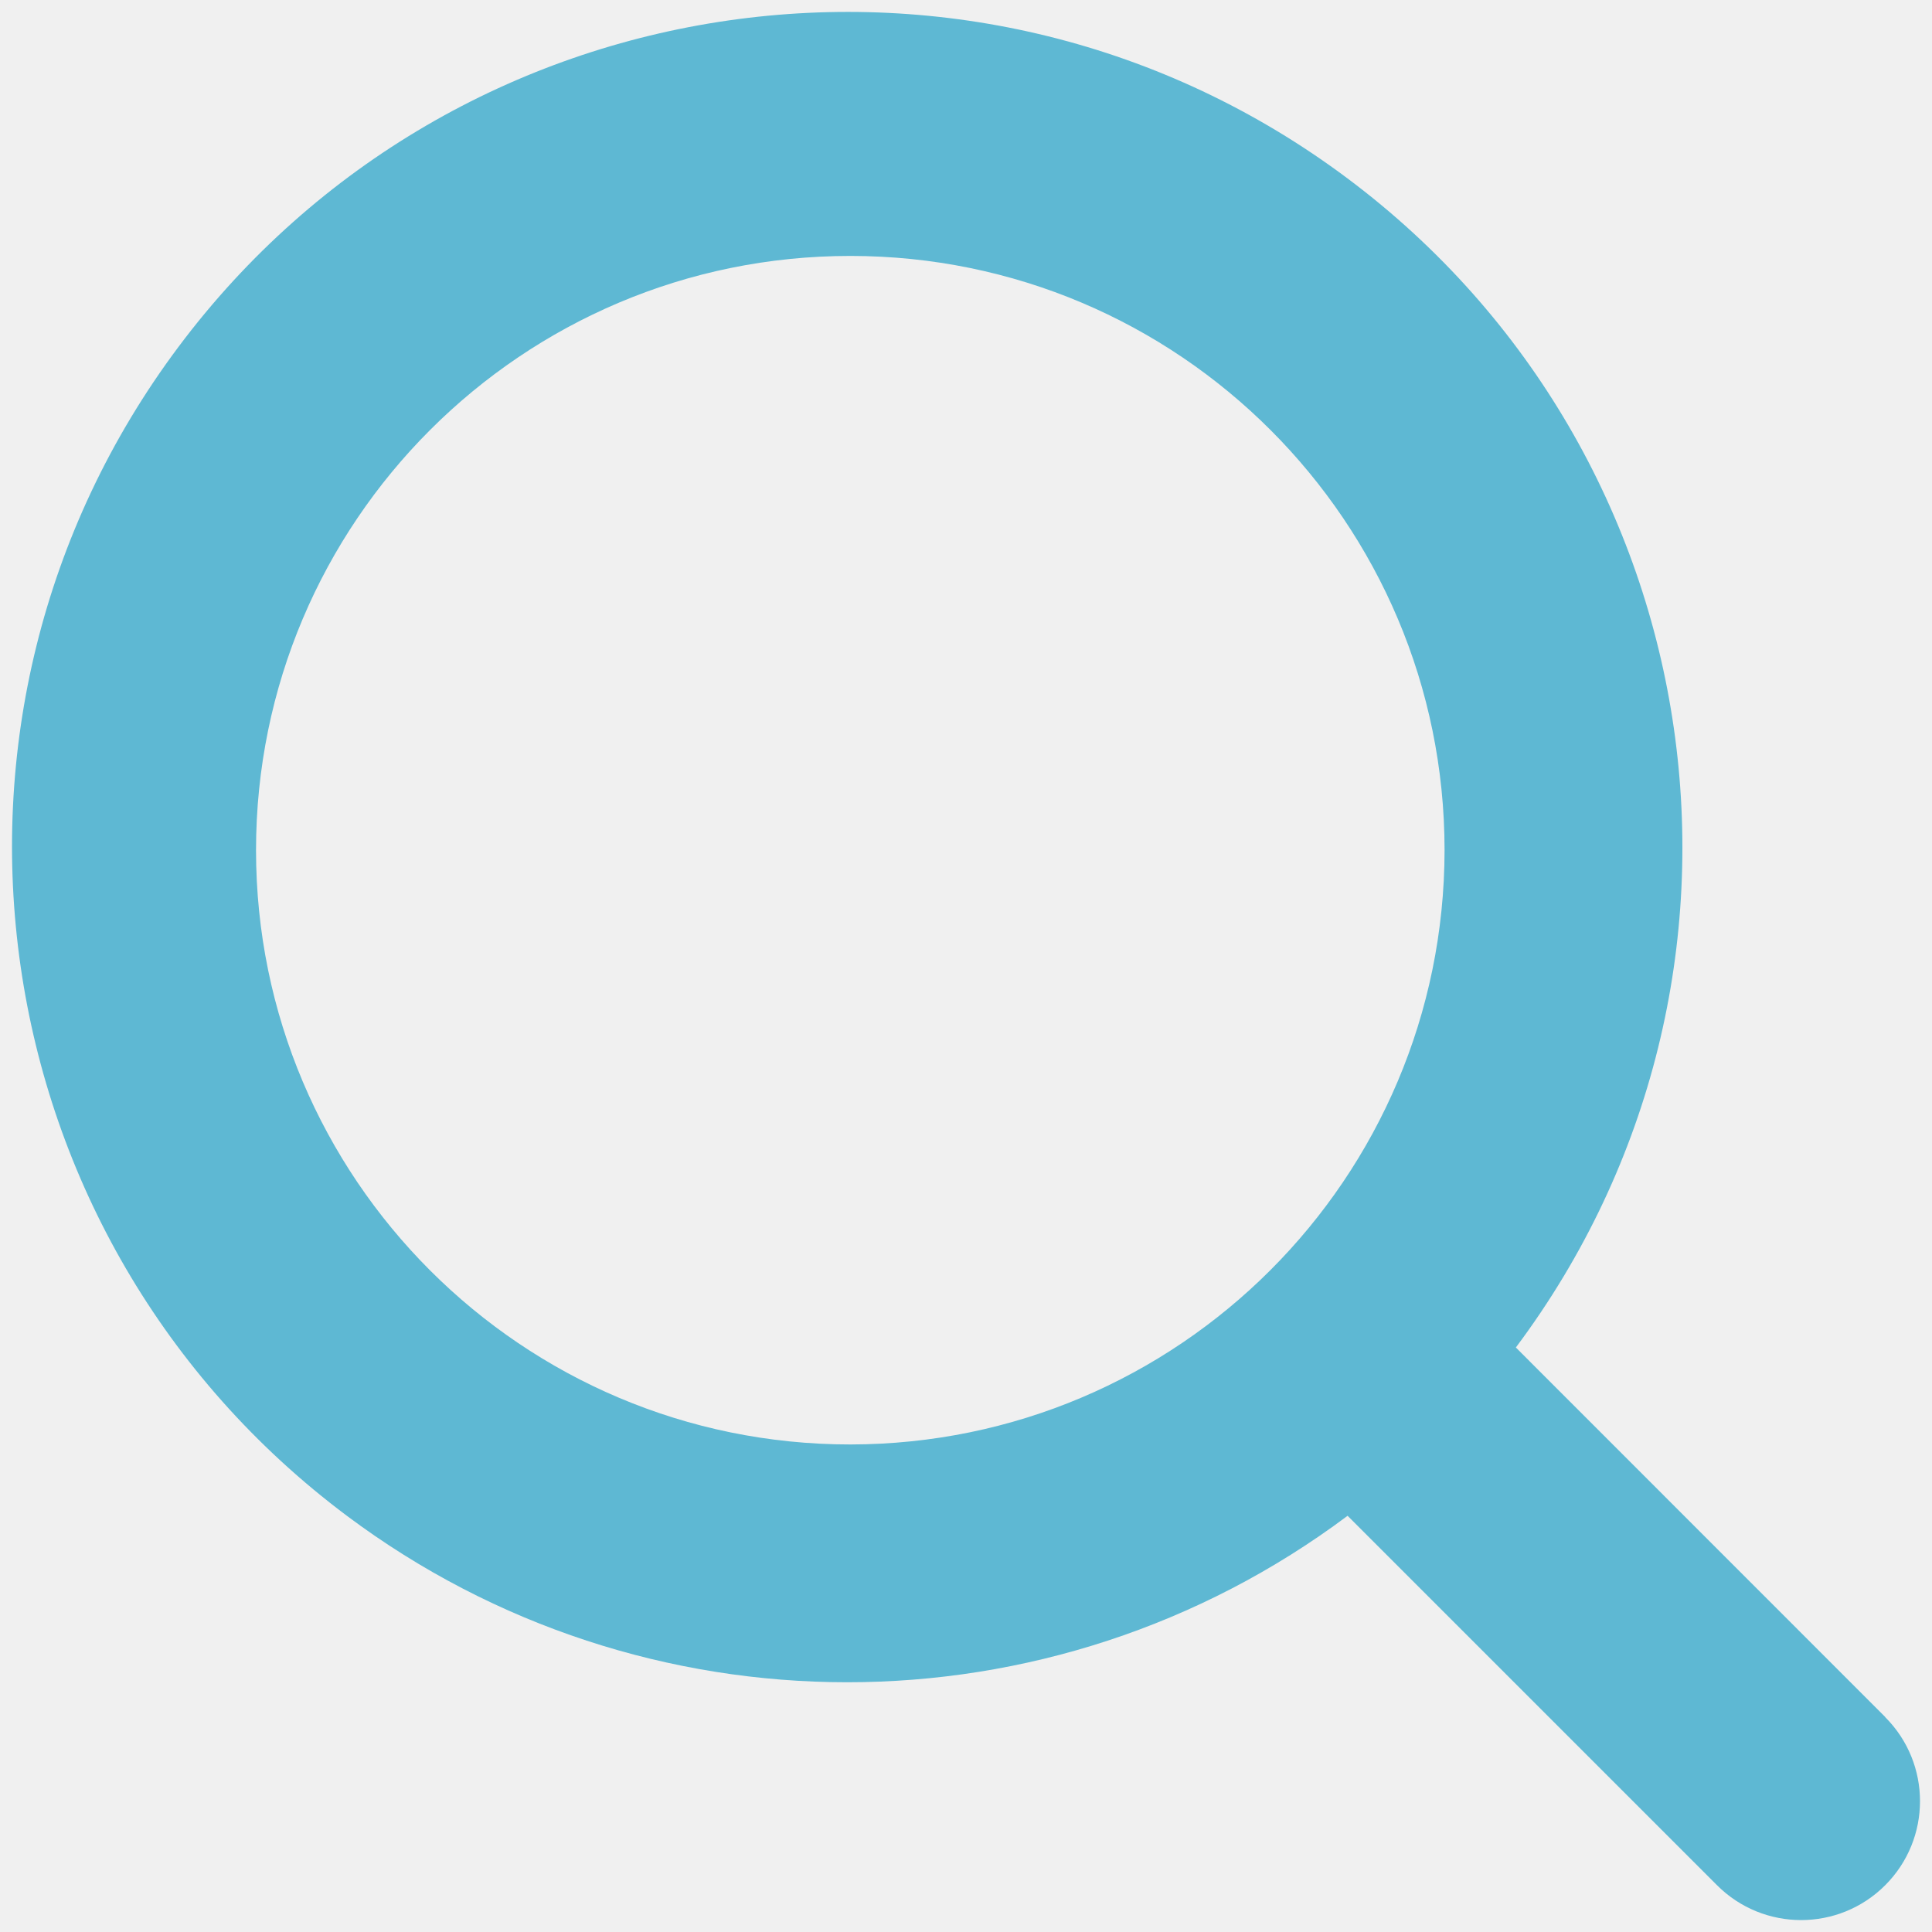
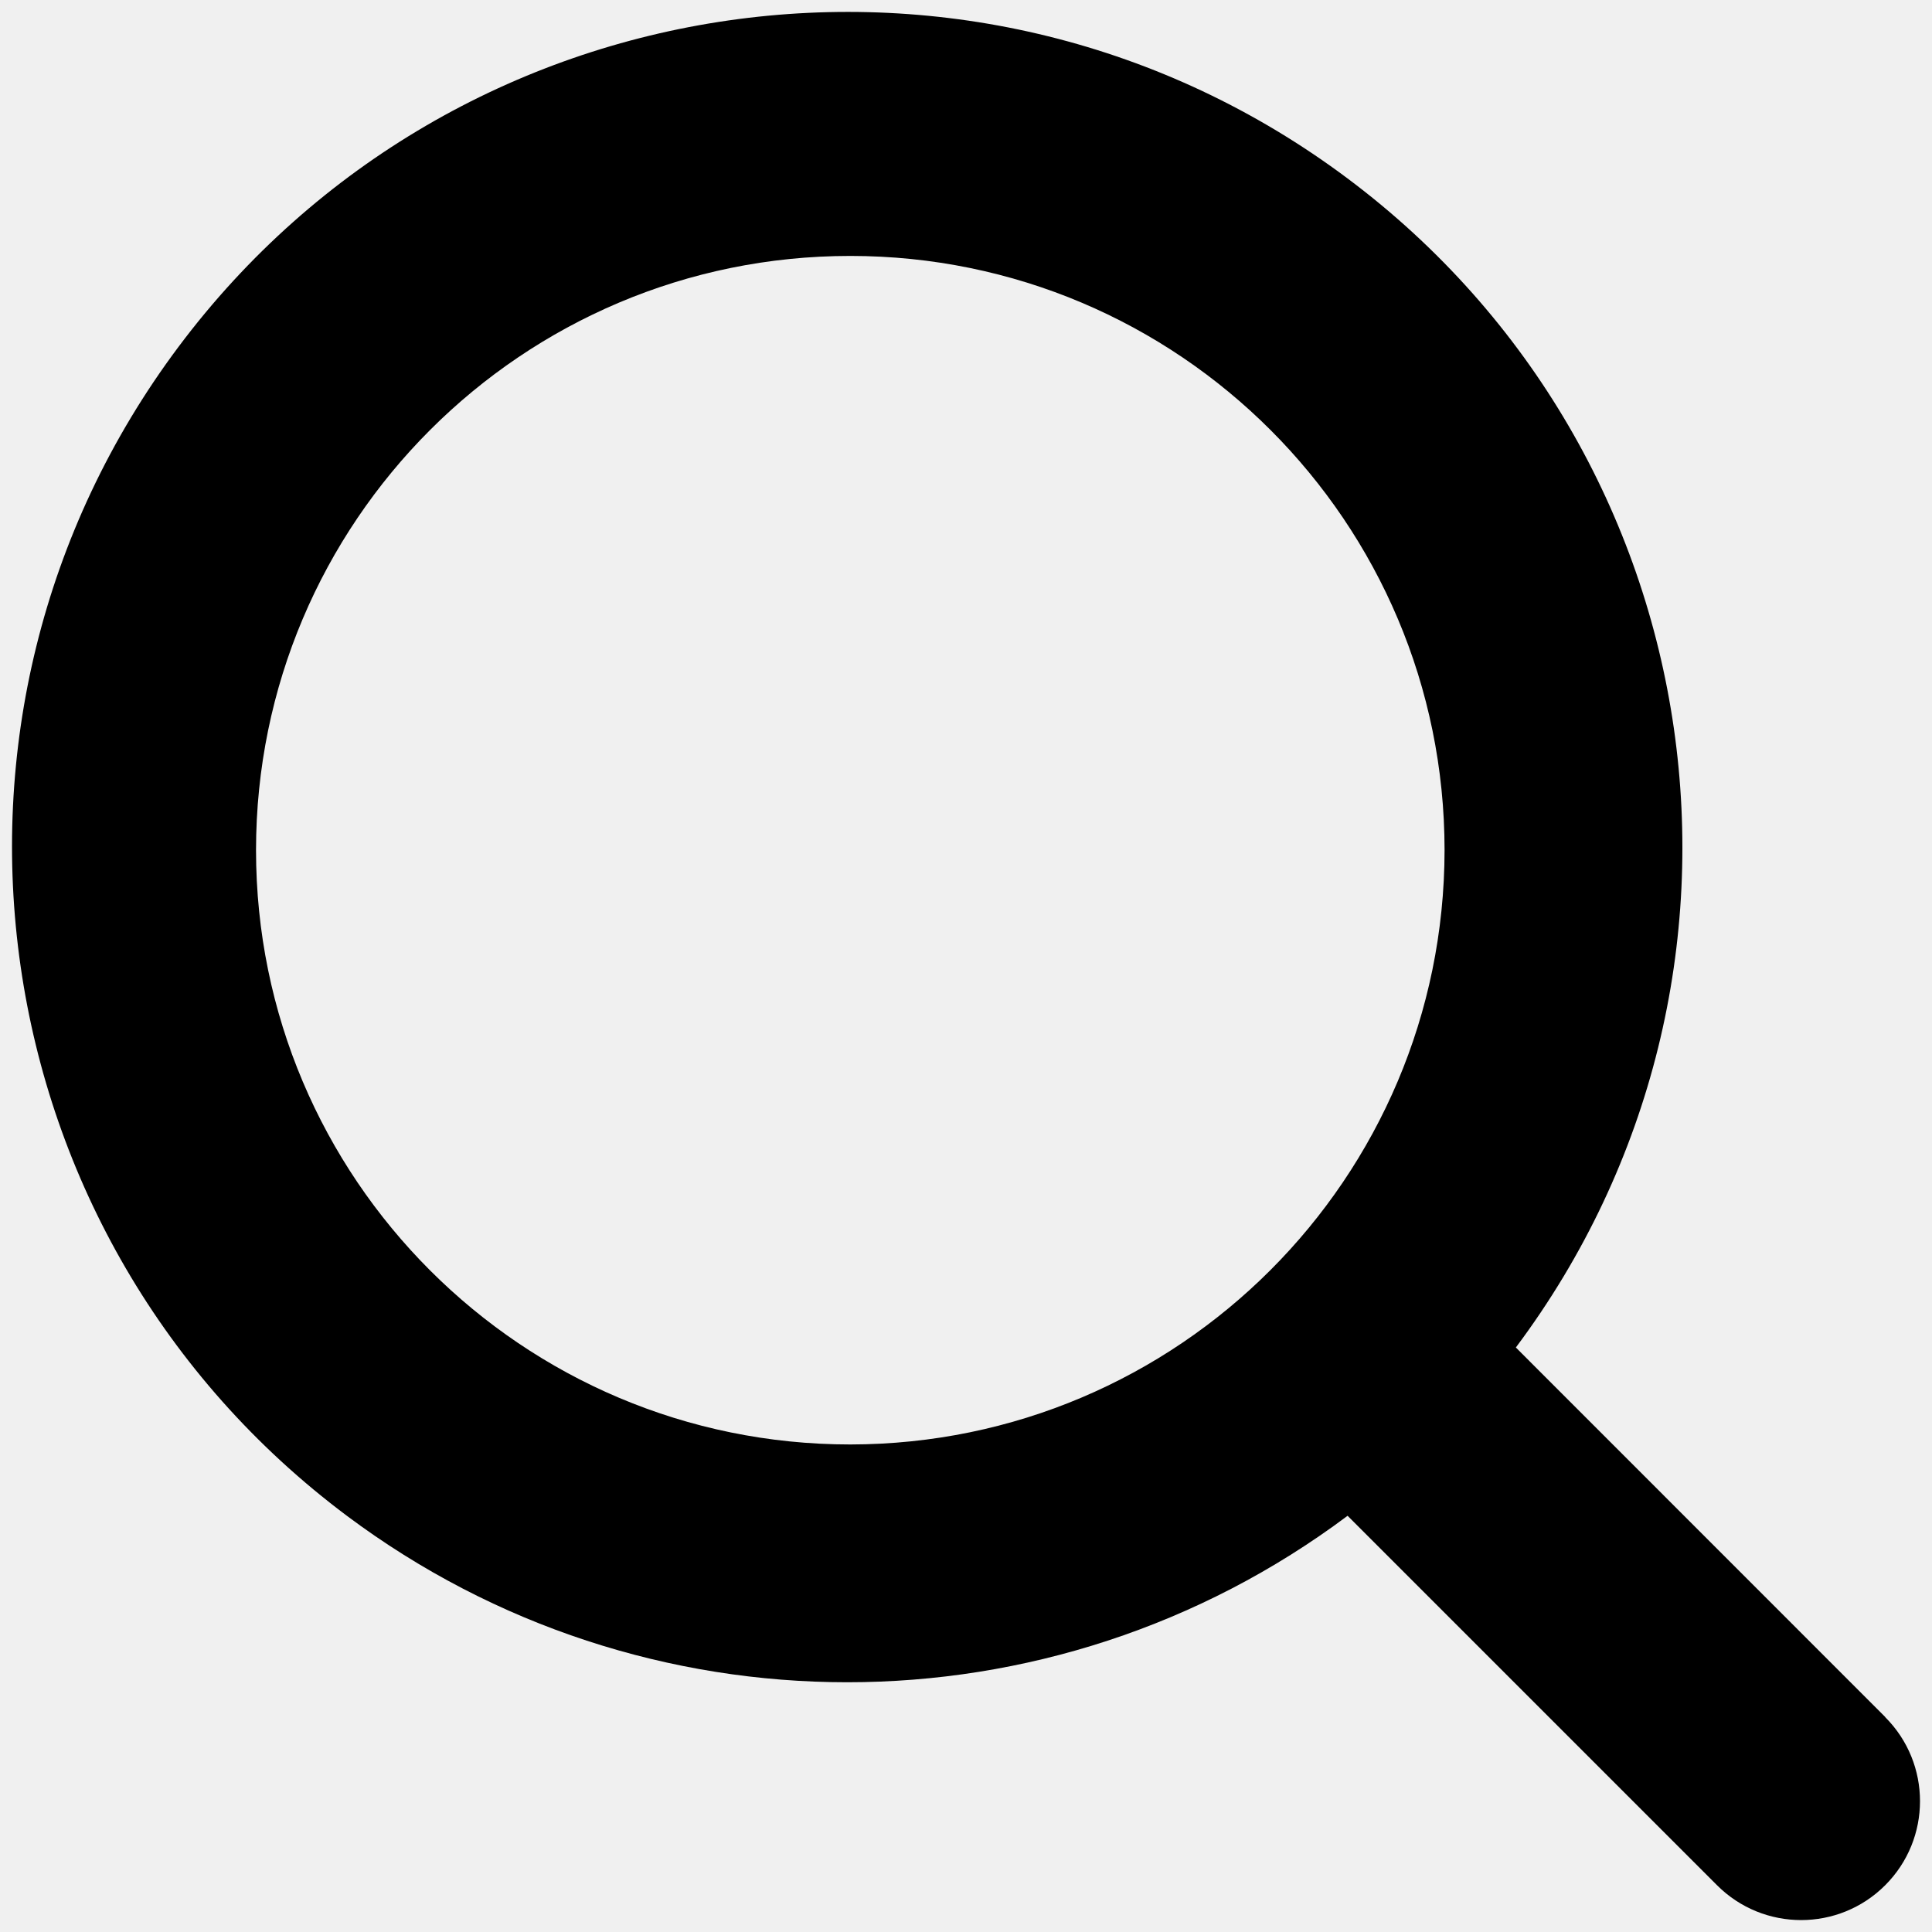
- <svg xmlns="http://www.w3.org/2000/svg" width="81" height="81" viewBox="0 0 81 81" fill="none">
+ <svg xmlns="http://www.w3.org/2000/svg" viewBox="0 0 81 81" fill="none">
  <g clip-path="url(#clip0_877_9879)">
-     <path d="M79.037 71.984L63.553 56.494C75.139 41.011 71.98 19.068 56.498 7.482C41.015 -4.104 19.072 -0.945 7.486 14.538C-4.1 30.02 -0.941 51.964 14.542 63.55C26.979 72.856 44.061 72.856 56.498 63.55L71.988 79.04C73.935 80.987 77.091 80.987 79.037 79.04C80.984 77.093 80.984 73.937 79.037 71.991L79.037 71.984ZM35.649 60.56C21.889 60.56 10.734 49.405 10.734 35.645C10.734 21.885 21.889 10.73 35.649 10.73C49.409 10.73 60.564 21.885 60.564 35.645C60.549 49.399 49.403 60.545 35.649 60.56Z" fill="#5EB8D3" />
+     <path d="M79.037 71.984L63.553 56.494C75.139 41.011 71.98 19.068 56.498 7.482C41.015 -4.104 19.072 -0.945 7.486 14.538C-4.1 30.02 -0.941 51.964 14.542 63.55C26.979 72.856 44.061 72.856 56.498 63.55L71.988 79.04C73.935 80.987 77.091 80.987 79.037 79.04C80.984 77.093 80.984 73.937 79.037 71.991L79.037 71.984ZM35.649 60.56C21.889 60.56 10.734 49.405 10.734 35.645C10.734 21.885 21.889 10.73 35.649 10.73C49.409 10.73 60.564 21.885 60.564 35.645C60.549 49.399 49.403 60.545 35.649 60.56Z" fill="currentColor" />
  </g>
  <defs>
    <clipPath id="clip0_877_9879">
      <rect width="80" height="80" fill="white" transform="translate(0.5 0.5)" />
    </clipPath>
  </defs>
</svg>
